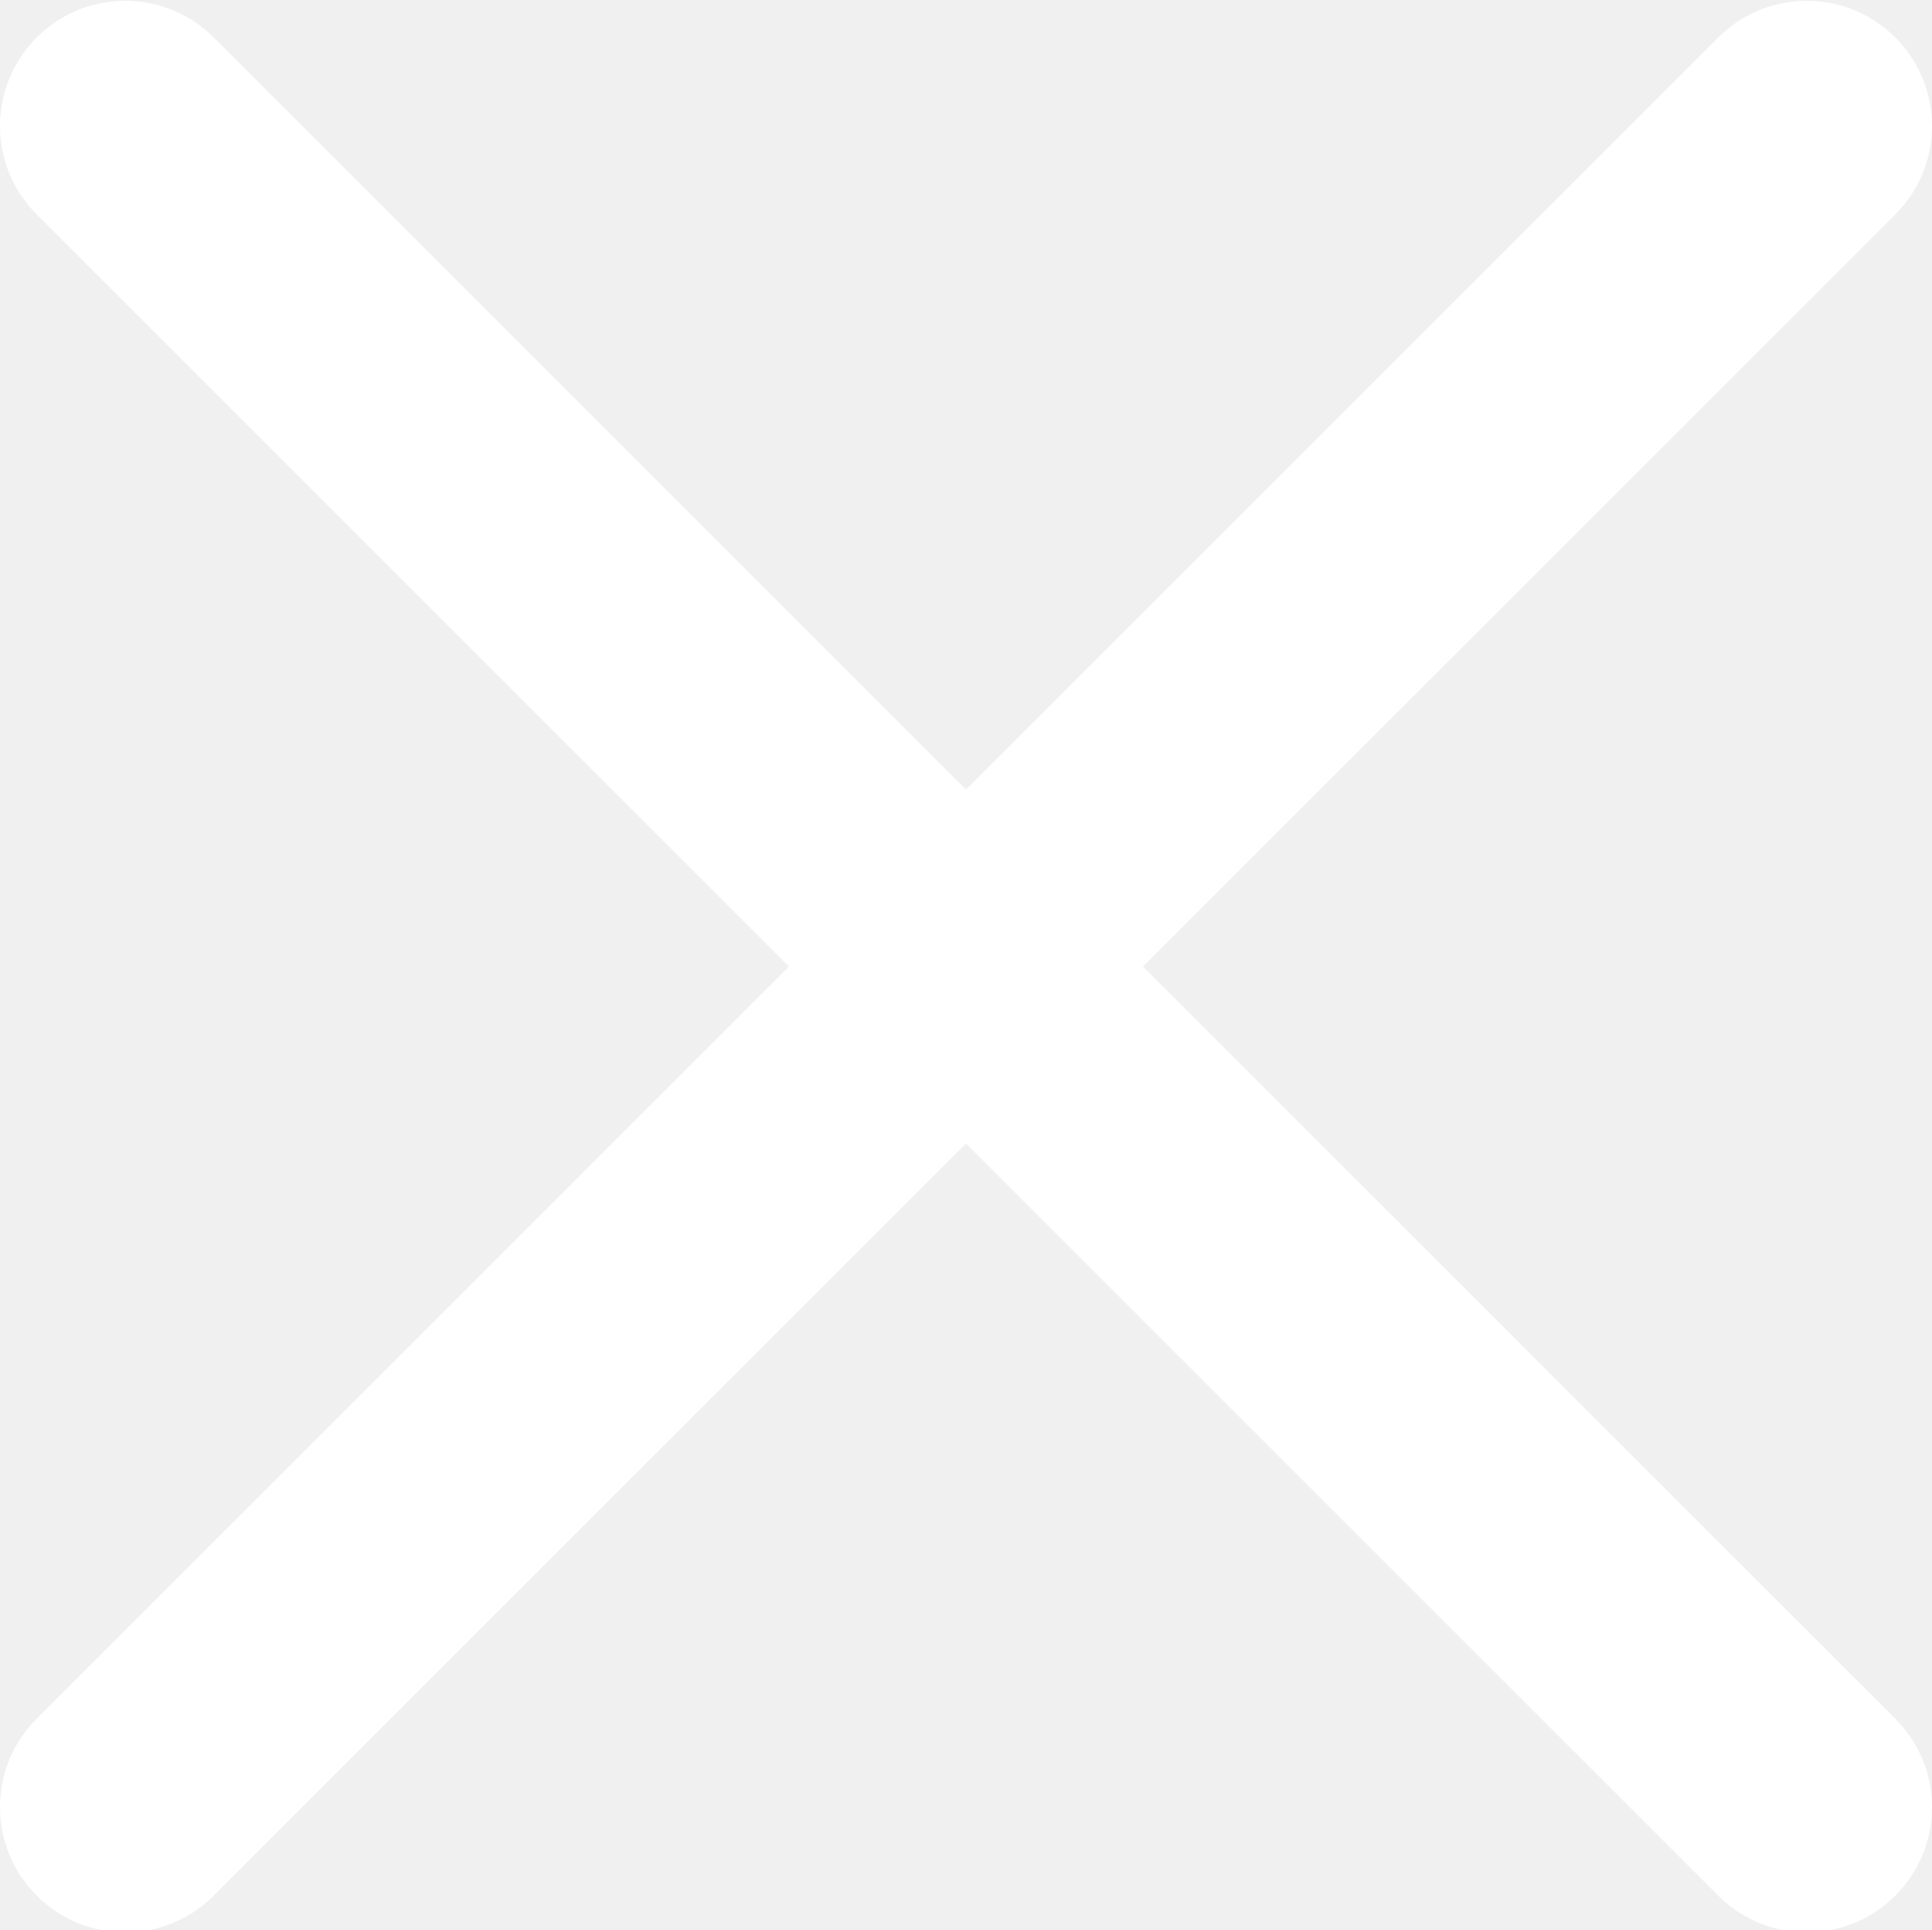
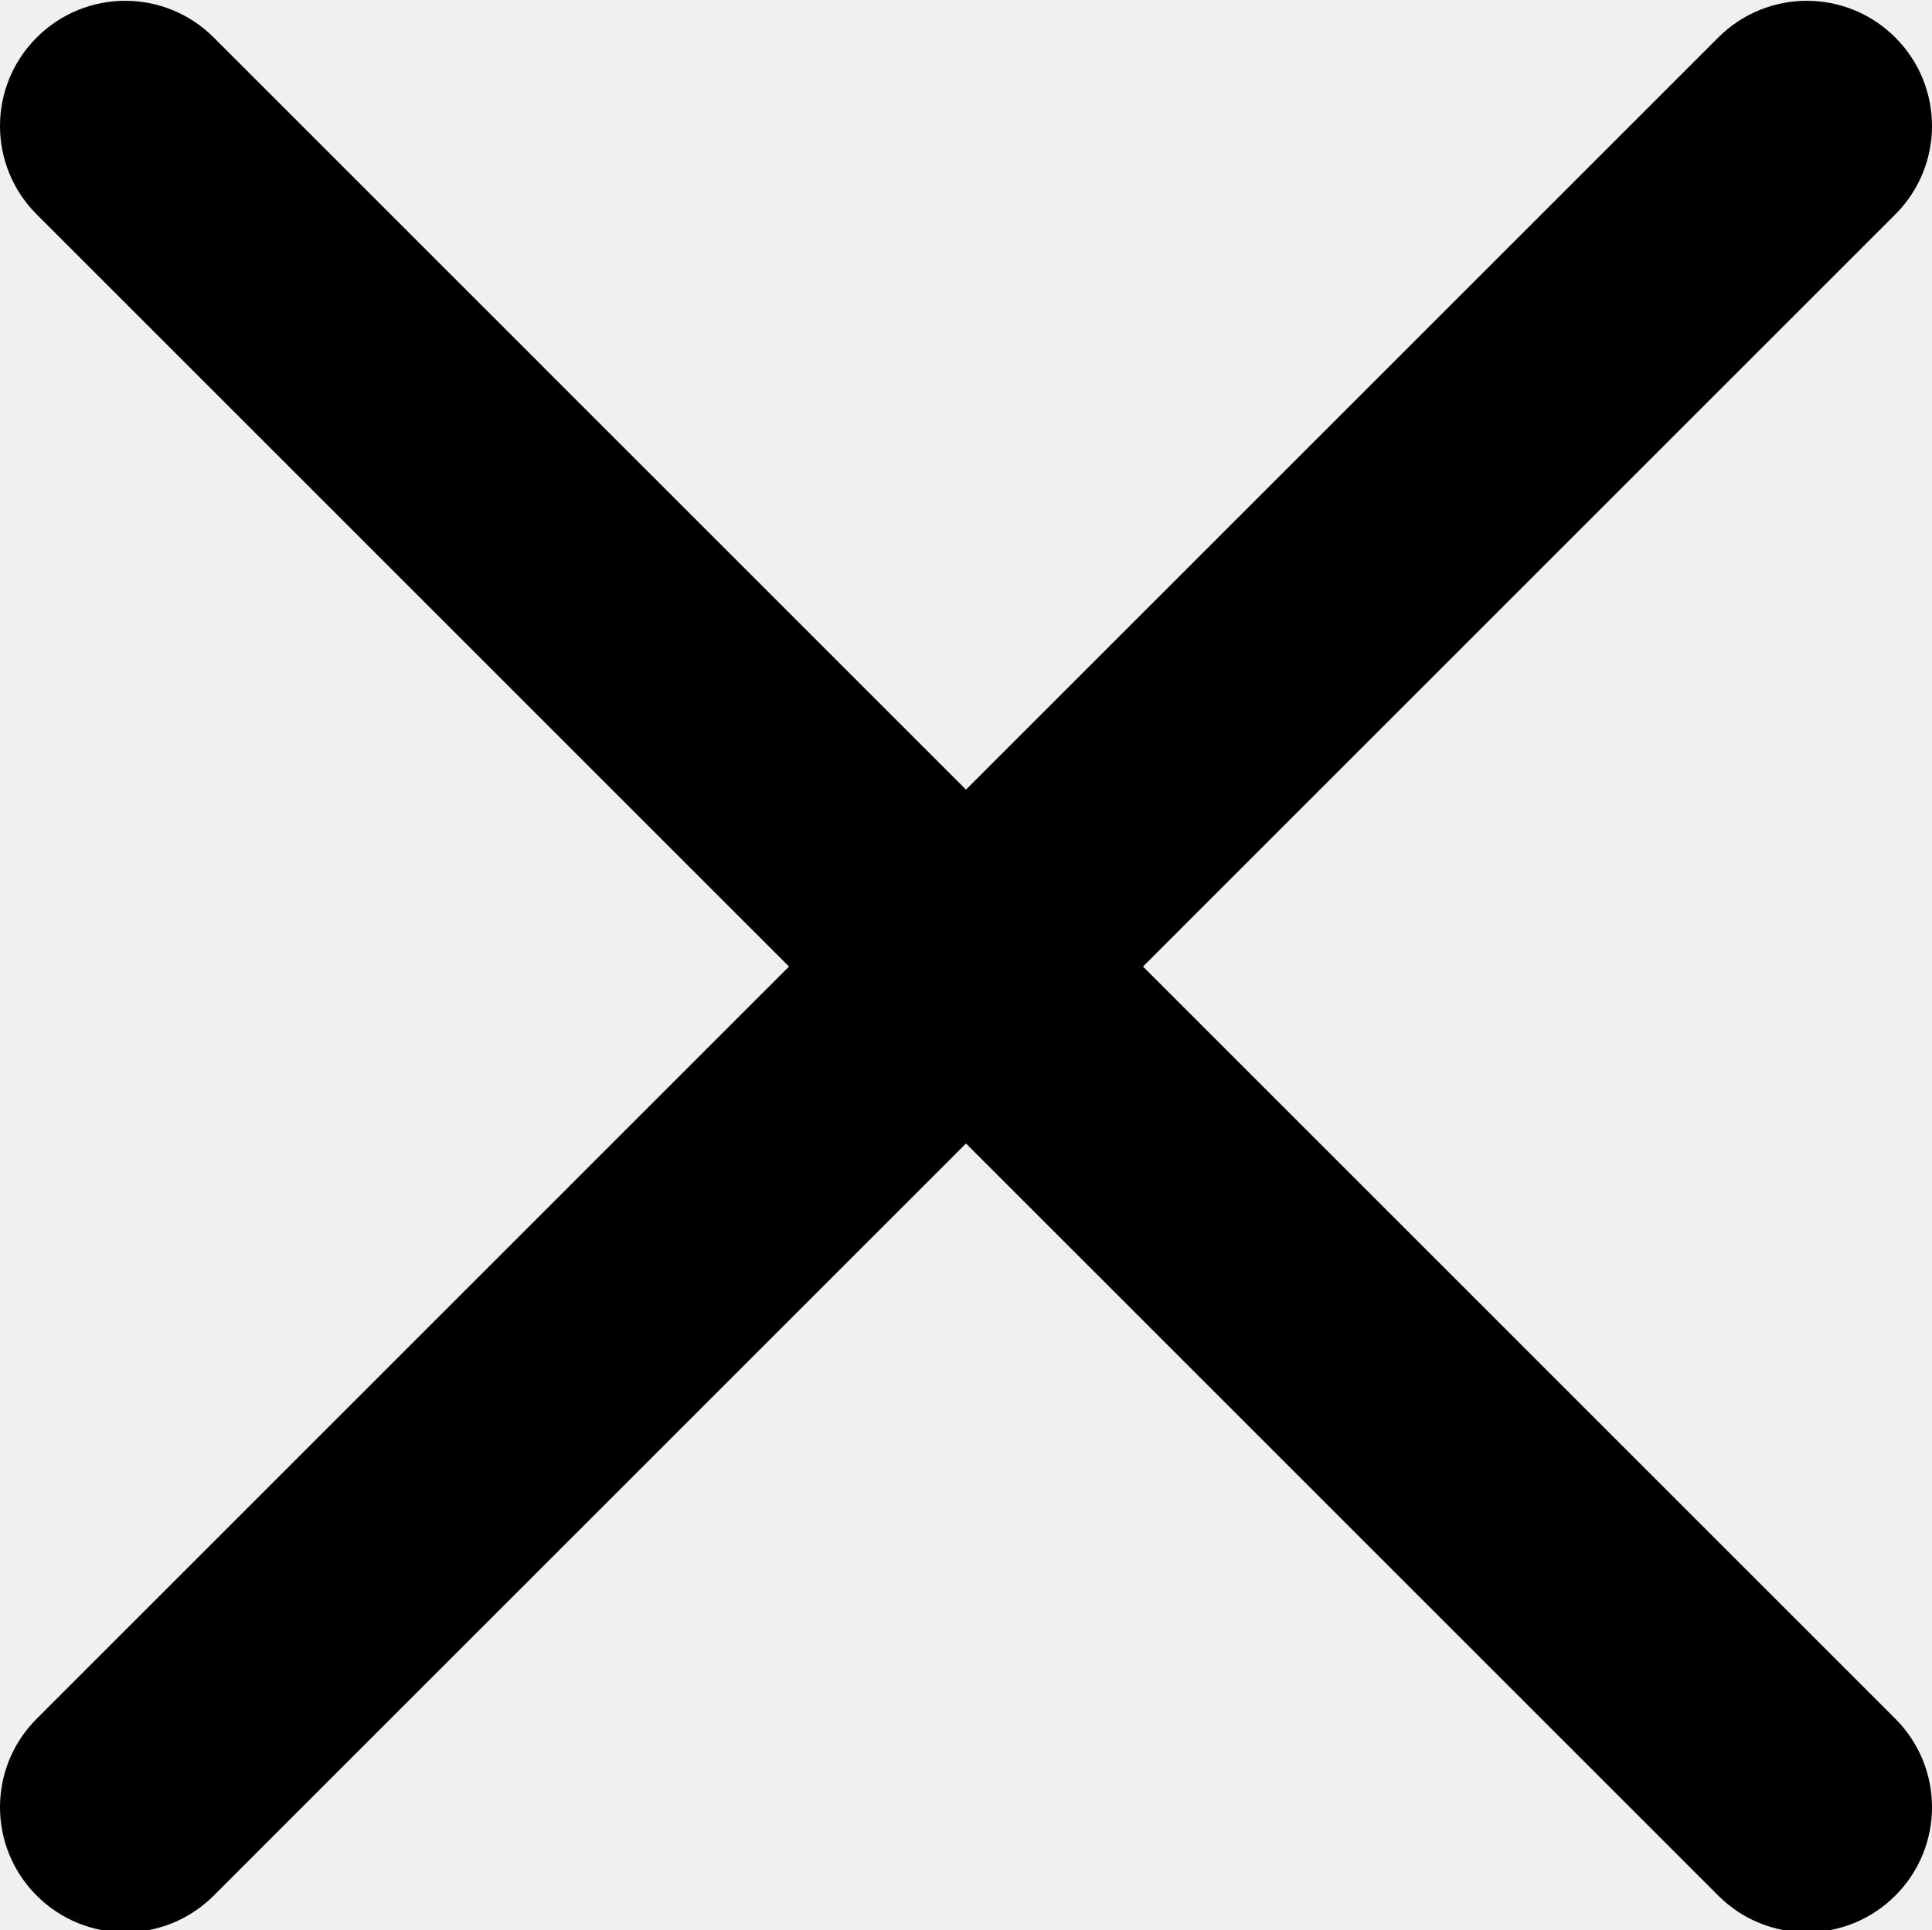
- <svg xmlns="http://www.w3.org/2000/svg" fill="#fff" viewBox="0 0 329.269 329">
+ <svg xmlns="http://www.w3.org/2000/svg" viewBox="0 0 329.269 329">
  <path d="m194.801 164.77 128.211-128.215c8.344-8.34 8.344-21.824 0-30.164-8.34-8.34-21.824-8.34-30.164 0l-128.215 128.215-128.211-128.215c-8.344-8.34-21.824-8.34-30.164 0-8.344 8.34-8.344 21.824 0 30.164l128.211 128.215-128.211 128.215c-8.344 8.34-8.344 21.824 0 30.164 4.156 4.16 9.621 6.25 15.082 6.25 5.461 0 10.922-2.09 15.082-6.25l128.211-128.215 128.215 128.215c4.16 4.16 9.621 6.25 15.082 6.25 5.461 0 10.922-2.09 15.082-6.25 8.344-8.34 8.344-21.824 0-30.164zm0 0" />
</svg>
